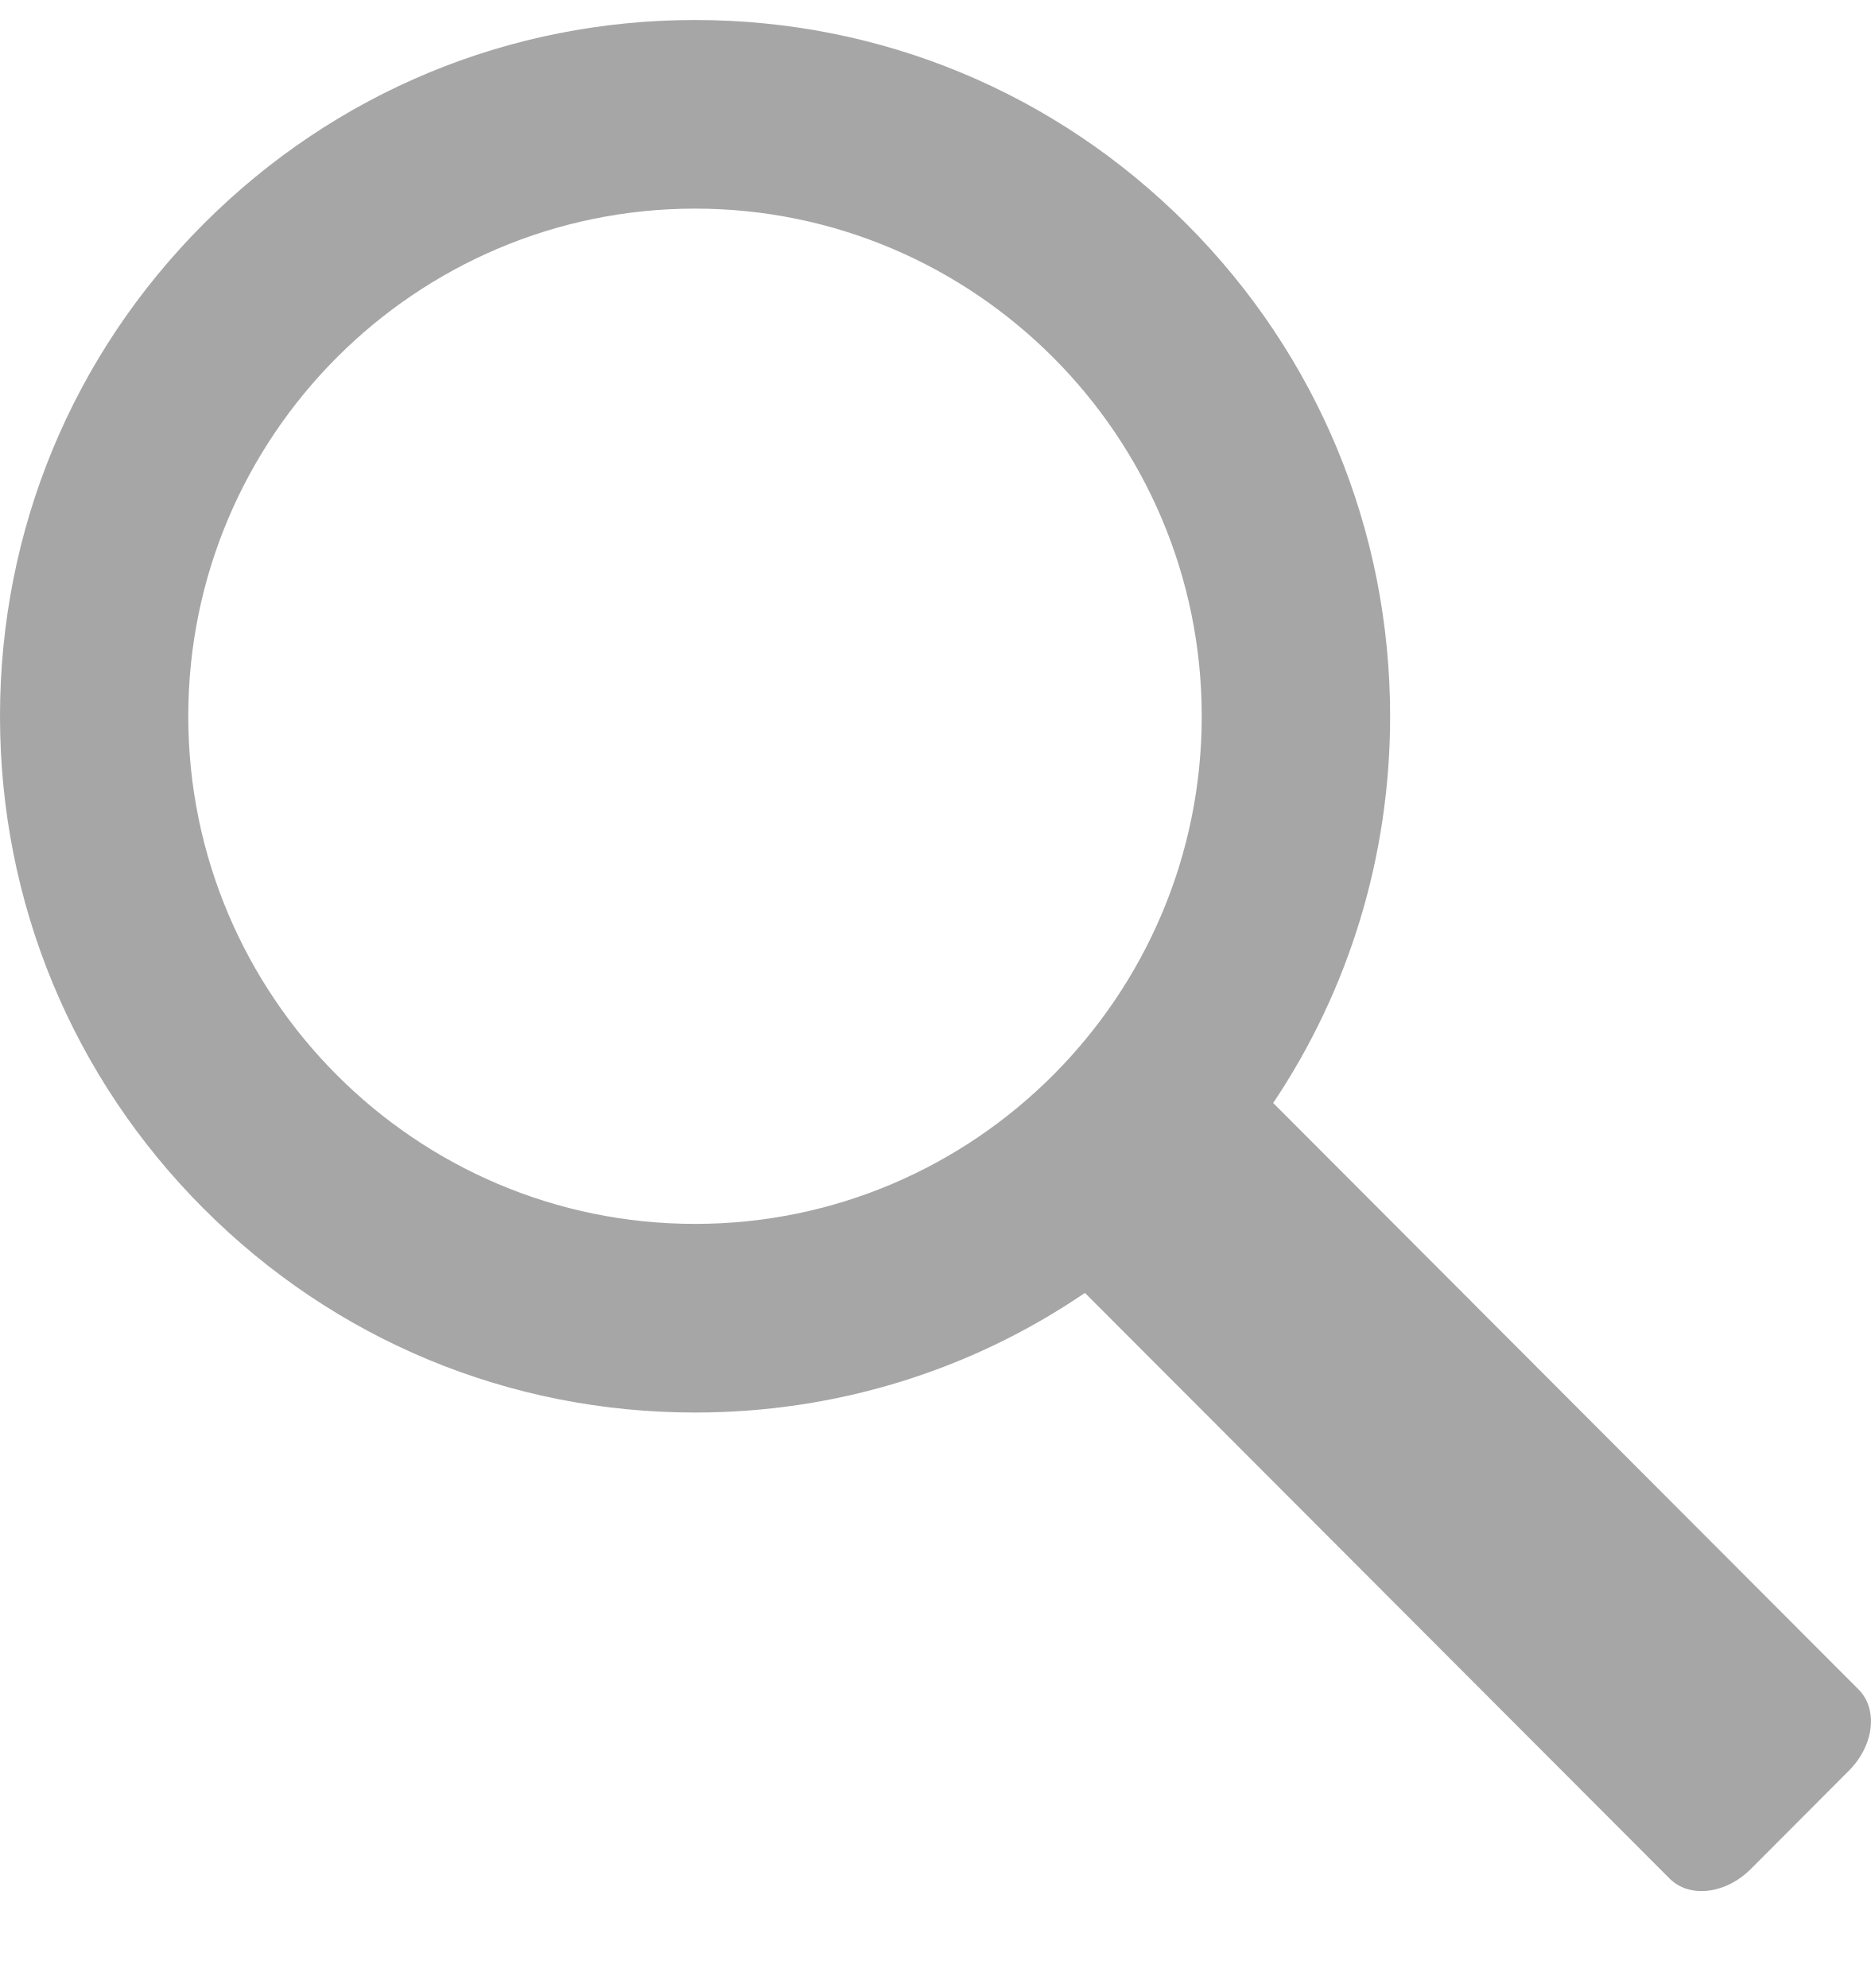
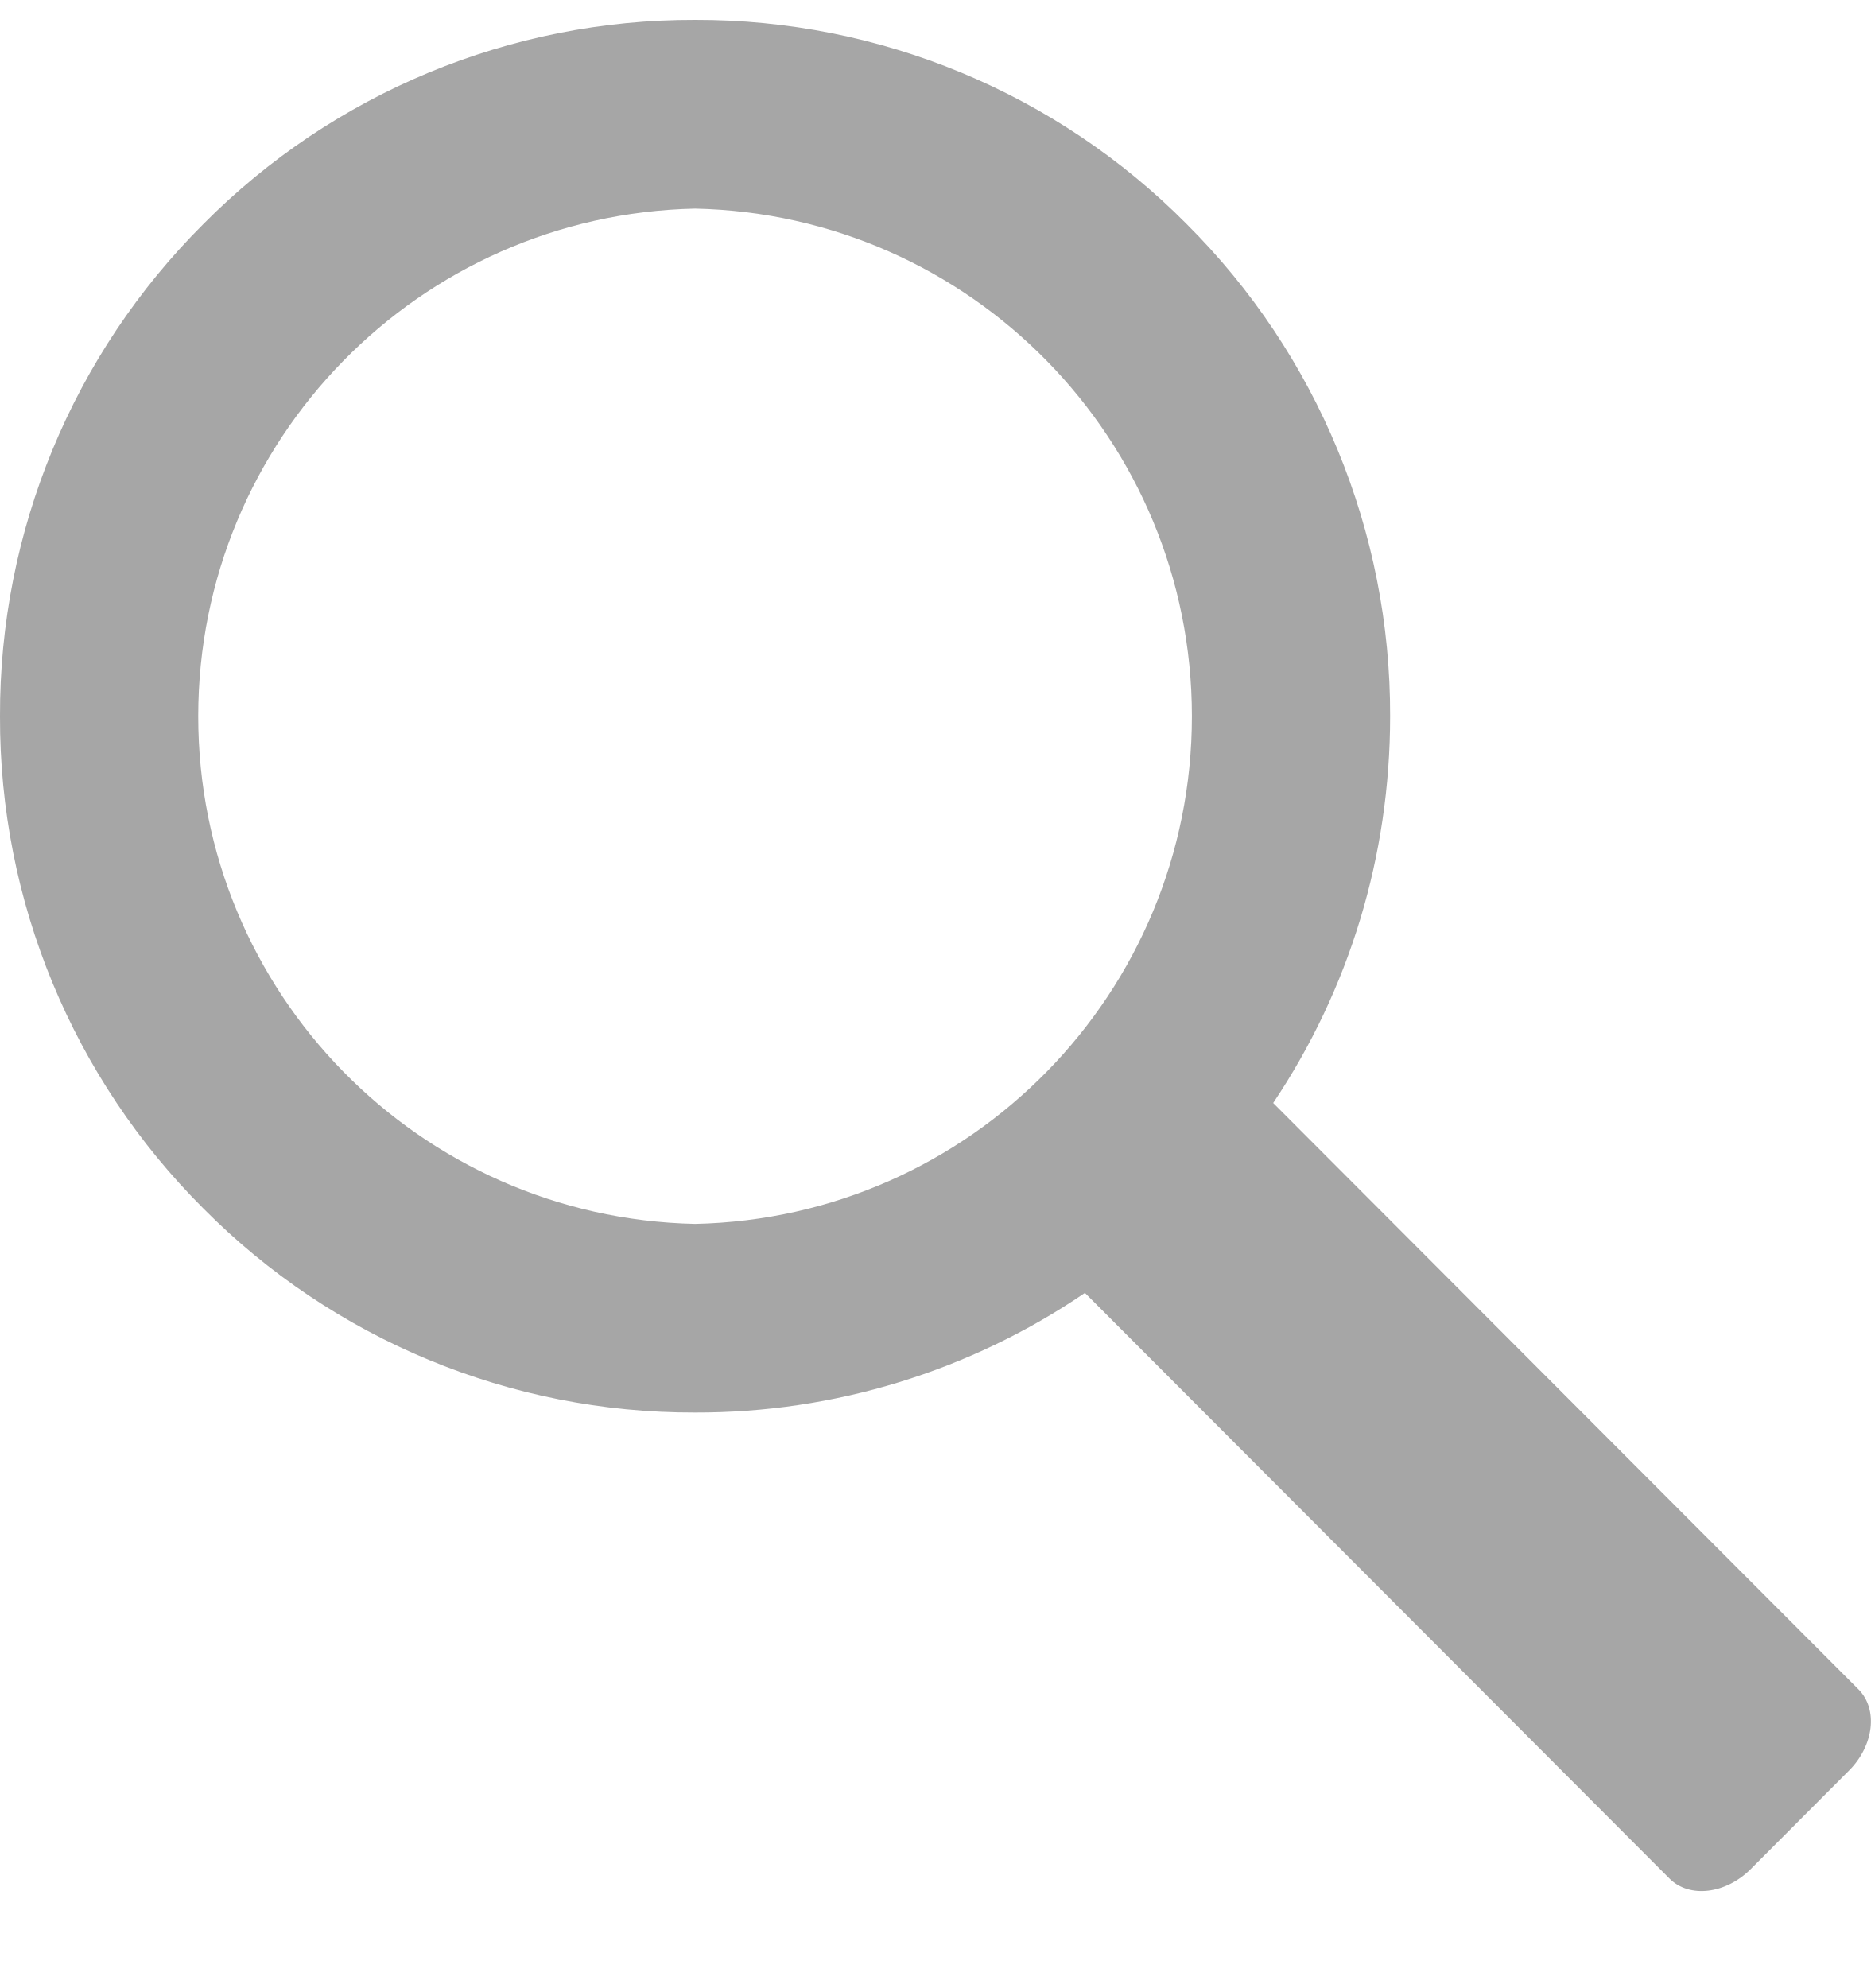
- <svg xmlns="http://www.w3.org/2000/svg" width="16px" height="17px" viewBox="0 0 16 17" version="1.1">
-   <defs />
-   <g id="POST" stroke="none" stroke-width="1" fill="none" fill-rule="evenodd">
-     <g id="Post" transform="translate(-1233, -342)" fill="#A6A6A6">
-       <g id="SIDEBAR" transform="translate(1205, 152)">
-         <g id="SEARCH" transform="translate(15, 179)">
-           <path d="M28.894,25.447 L23.888,20.432 C24.538,19.462 24.888,18.32 24.888,17.125 C24.888,15.535 24.269,14.039 23.147,12.915 C22.024,11.79 20.531,11.171 18.944,11.171 C17.356,11.171 15.864,11.79 14.741,12.915 C13.618,14.039 13,15.535 13,17.125 C13,18.715 13.618,20.21 14.741,21.335 C15.864,22.46 17.356,23.079 18.944,23.079 C20.151,23.079 21.302,22.721 22.278,22.056 L27.279,27.065 C27.448,27.234 27.758,27.197 27.972,26.983 L28.812,26.141 C29.026,25.927 29.063,25.616 28.894,25.447 L28.894,25.447 Z M18.944,21.466 C16.554,21.466 14.61,19.519 14.61,17.125 C14.61,14.731 16.554,12.784 18.944,12.784 C21.333,12.784 23.277,14.731 23.277,17.125 C23.277,19.519 21.333,21.466 18.944,21.466 L18.944,21.466 Z" id="Shape" />
-         </g>
-       </g>
-     </g>
-   </g>
+ <svg xmlns="http://www.w3.org/2000/svg" width="16" height="17">
+   <path d="M15.894 14.447l-5.006-5.015c.65-.97 1-2.112 1-3.307a5.92 5.92 0 00-1.741-4.21A5.9 5.9 0 005.944.17 5.9 5.9 0 001.74 1.915 5.92 5.92 0 000 6.125a5.92 5.92 0 001.74 4.21 5.9 5.9 0 004.204 1.744 5.894 5.894 0 003.334-1.023l5 5.009c.17.169.48.132.694-.082l.84-.842c.214-.214.25-.525.082-.694zm-9.95-3.981a4.342 4.342 0 010-8.682 4.342 4.342 0 010 8.682z" fill="#A6A6A6" fill-rule="evenodd" />
</svg>
